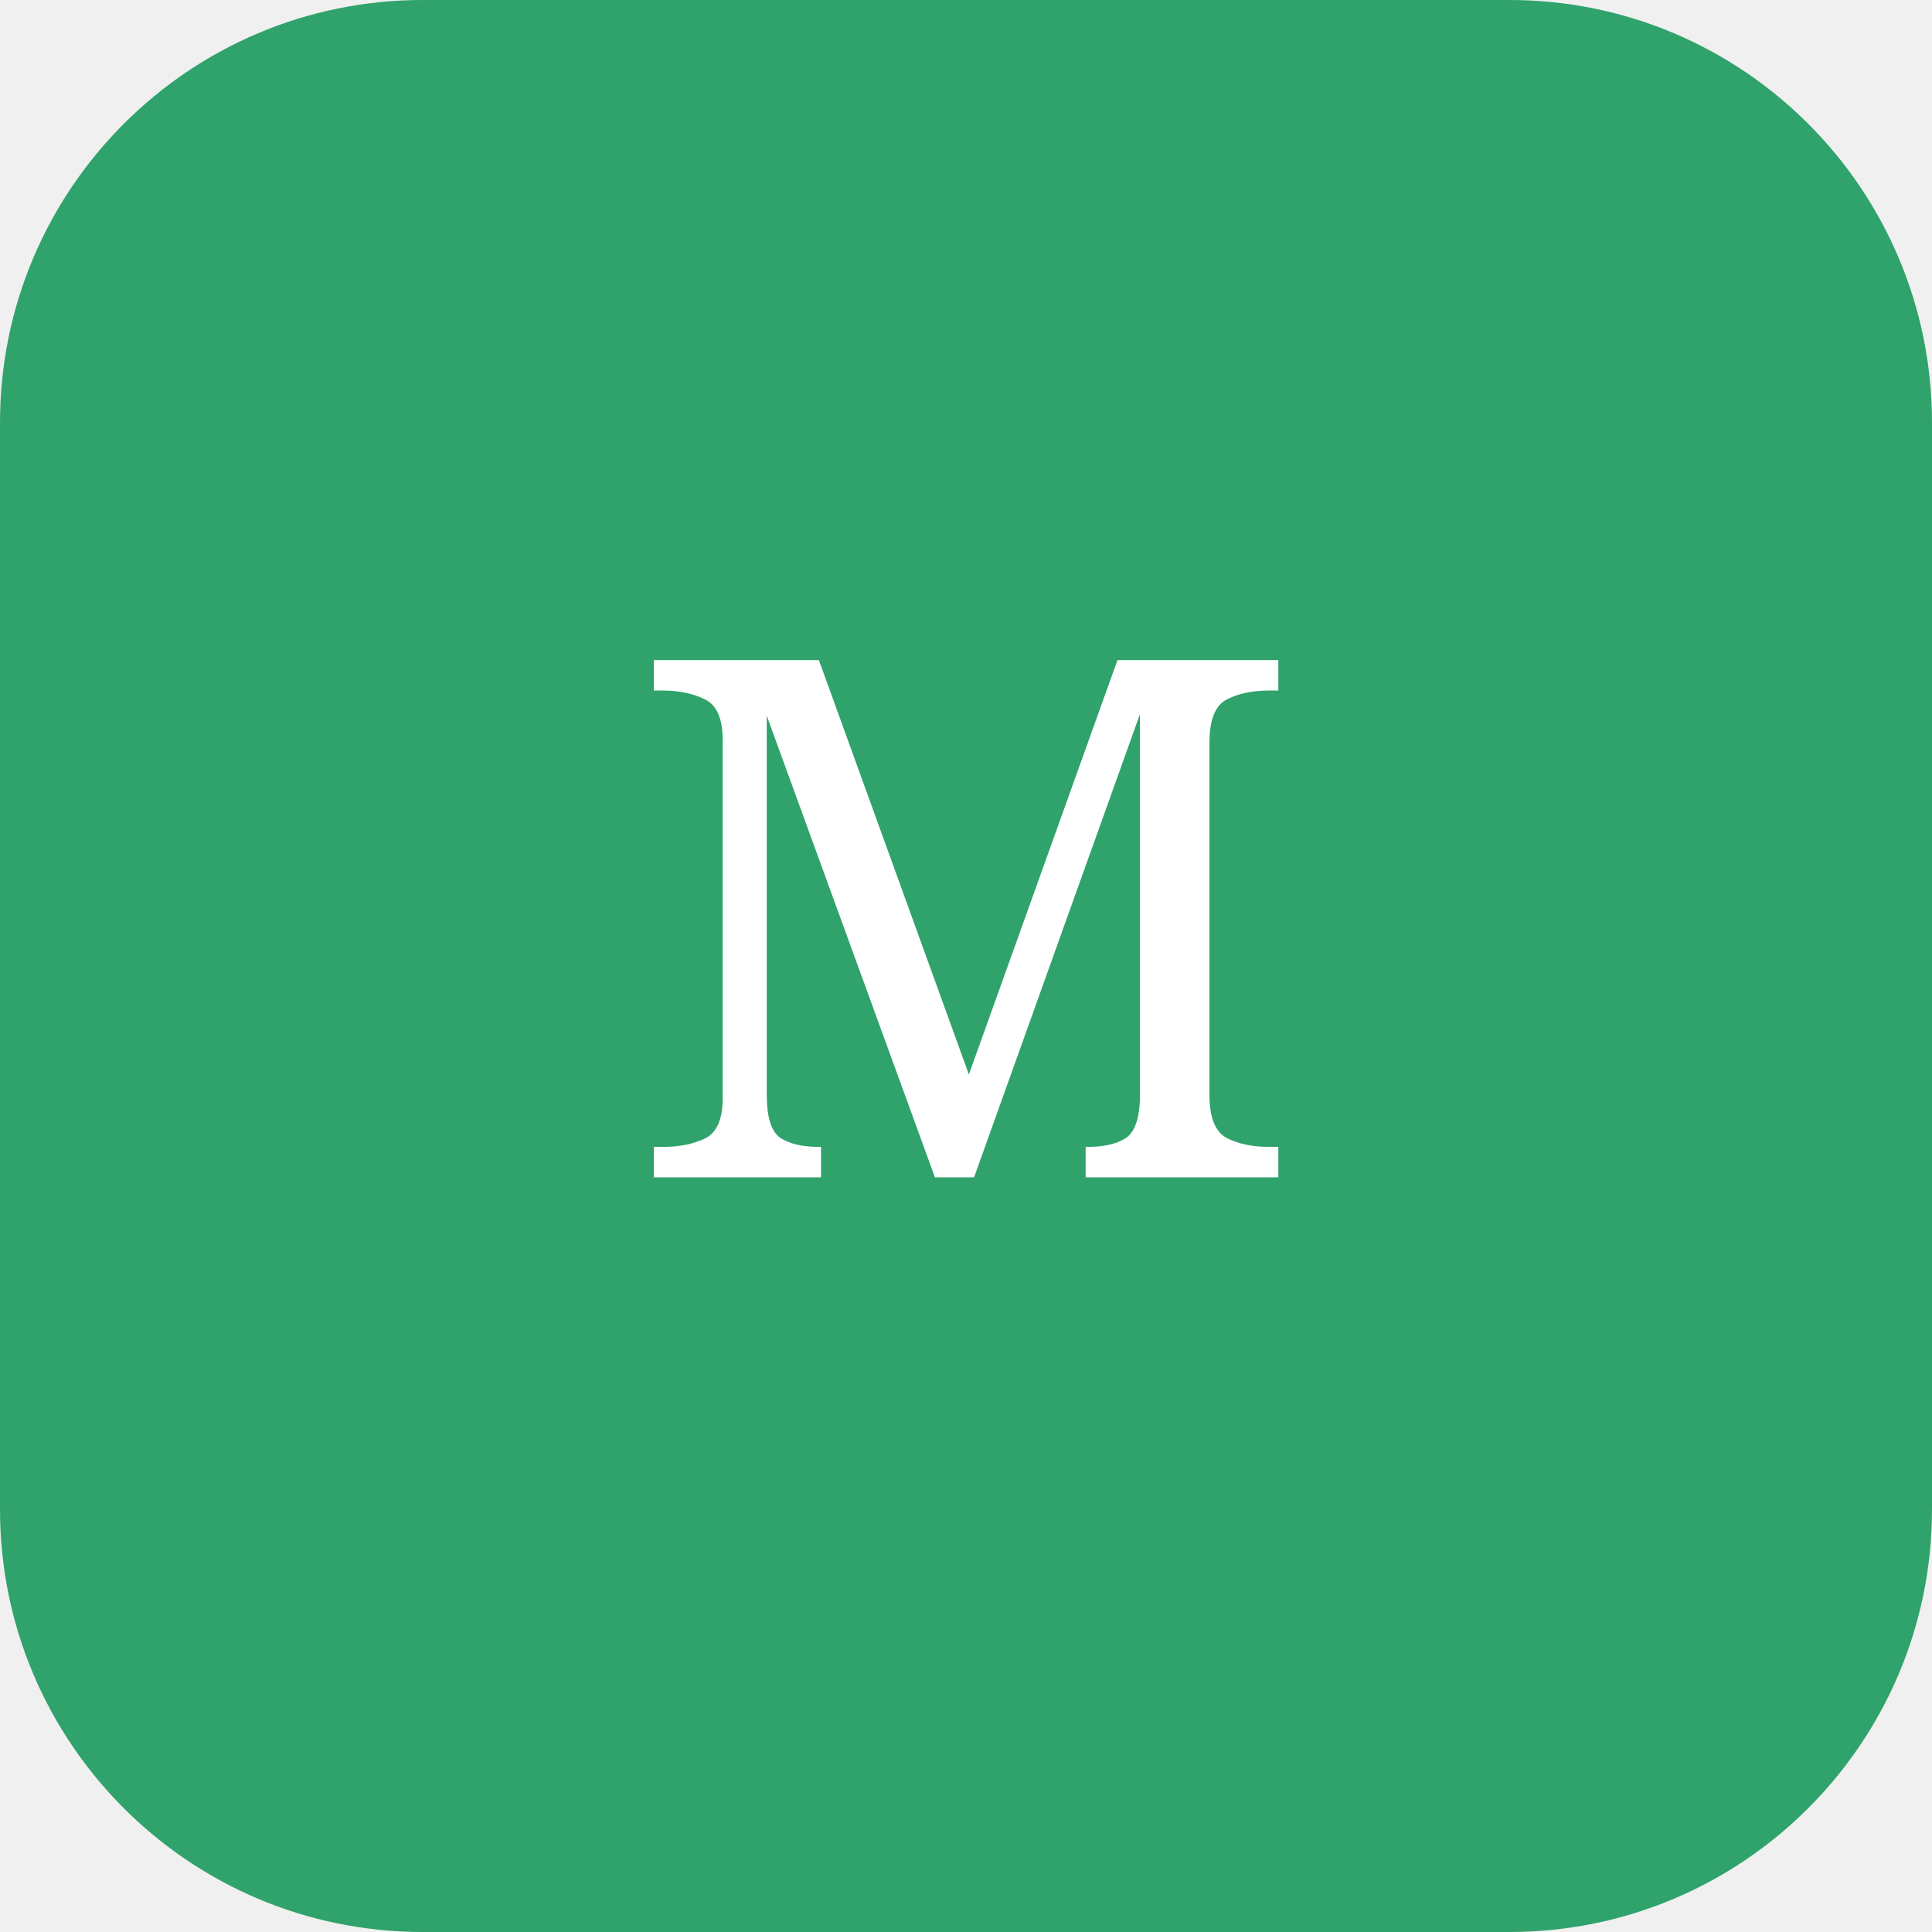
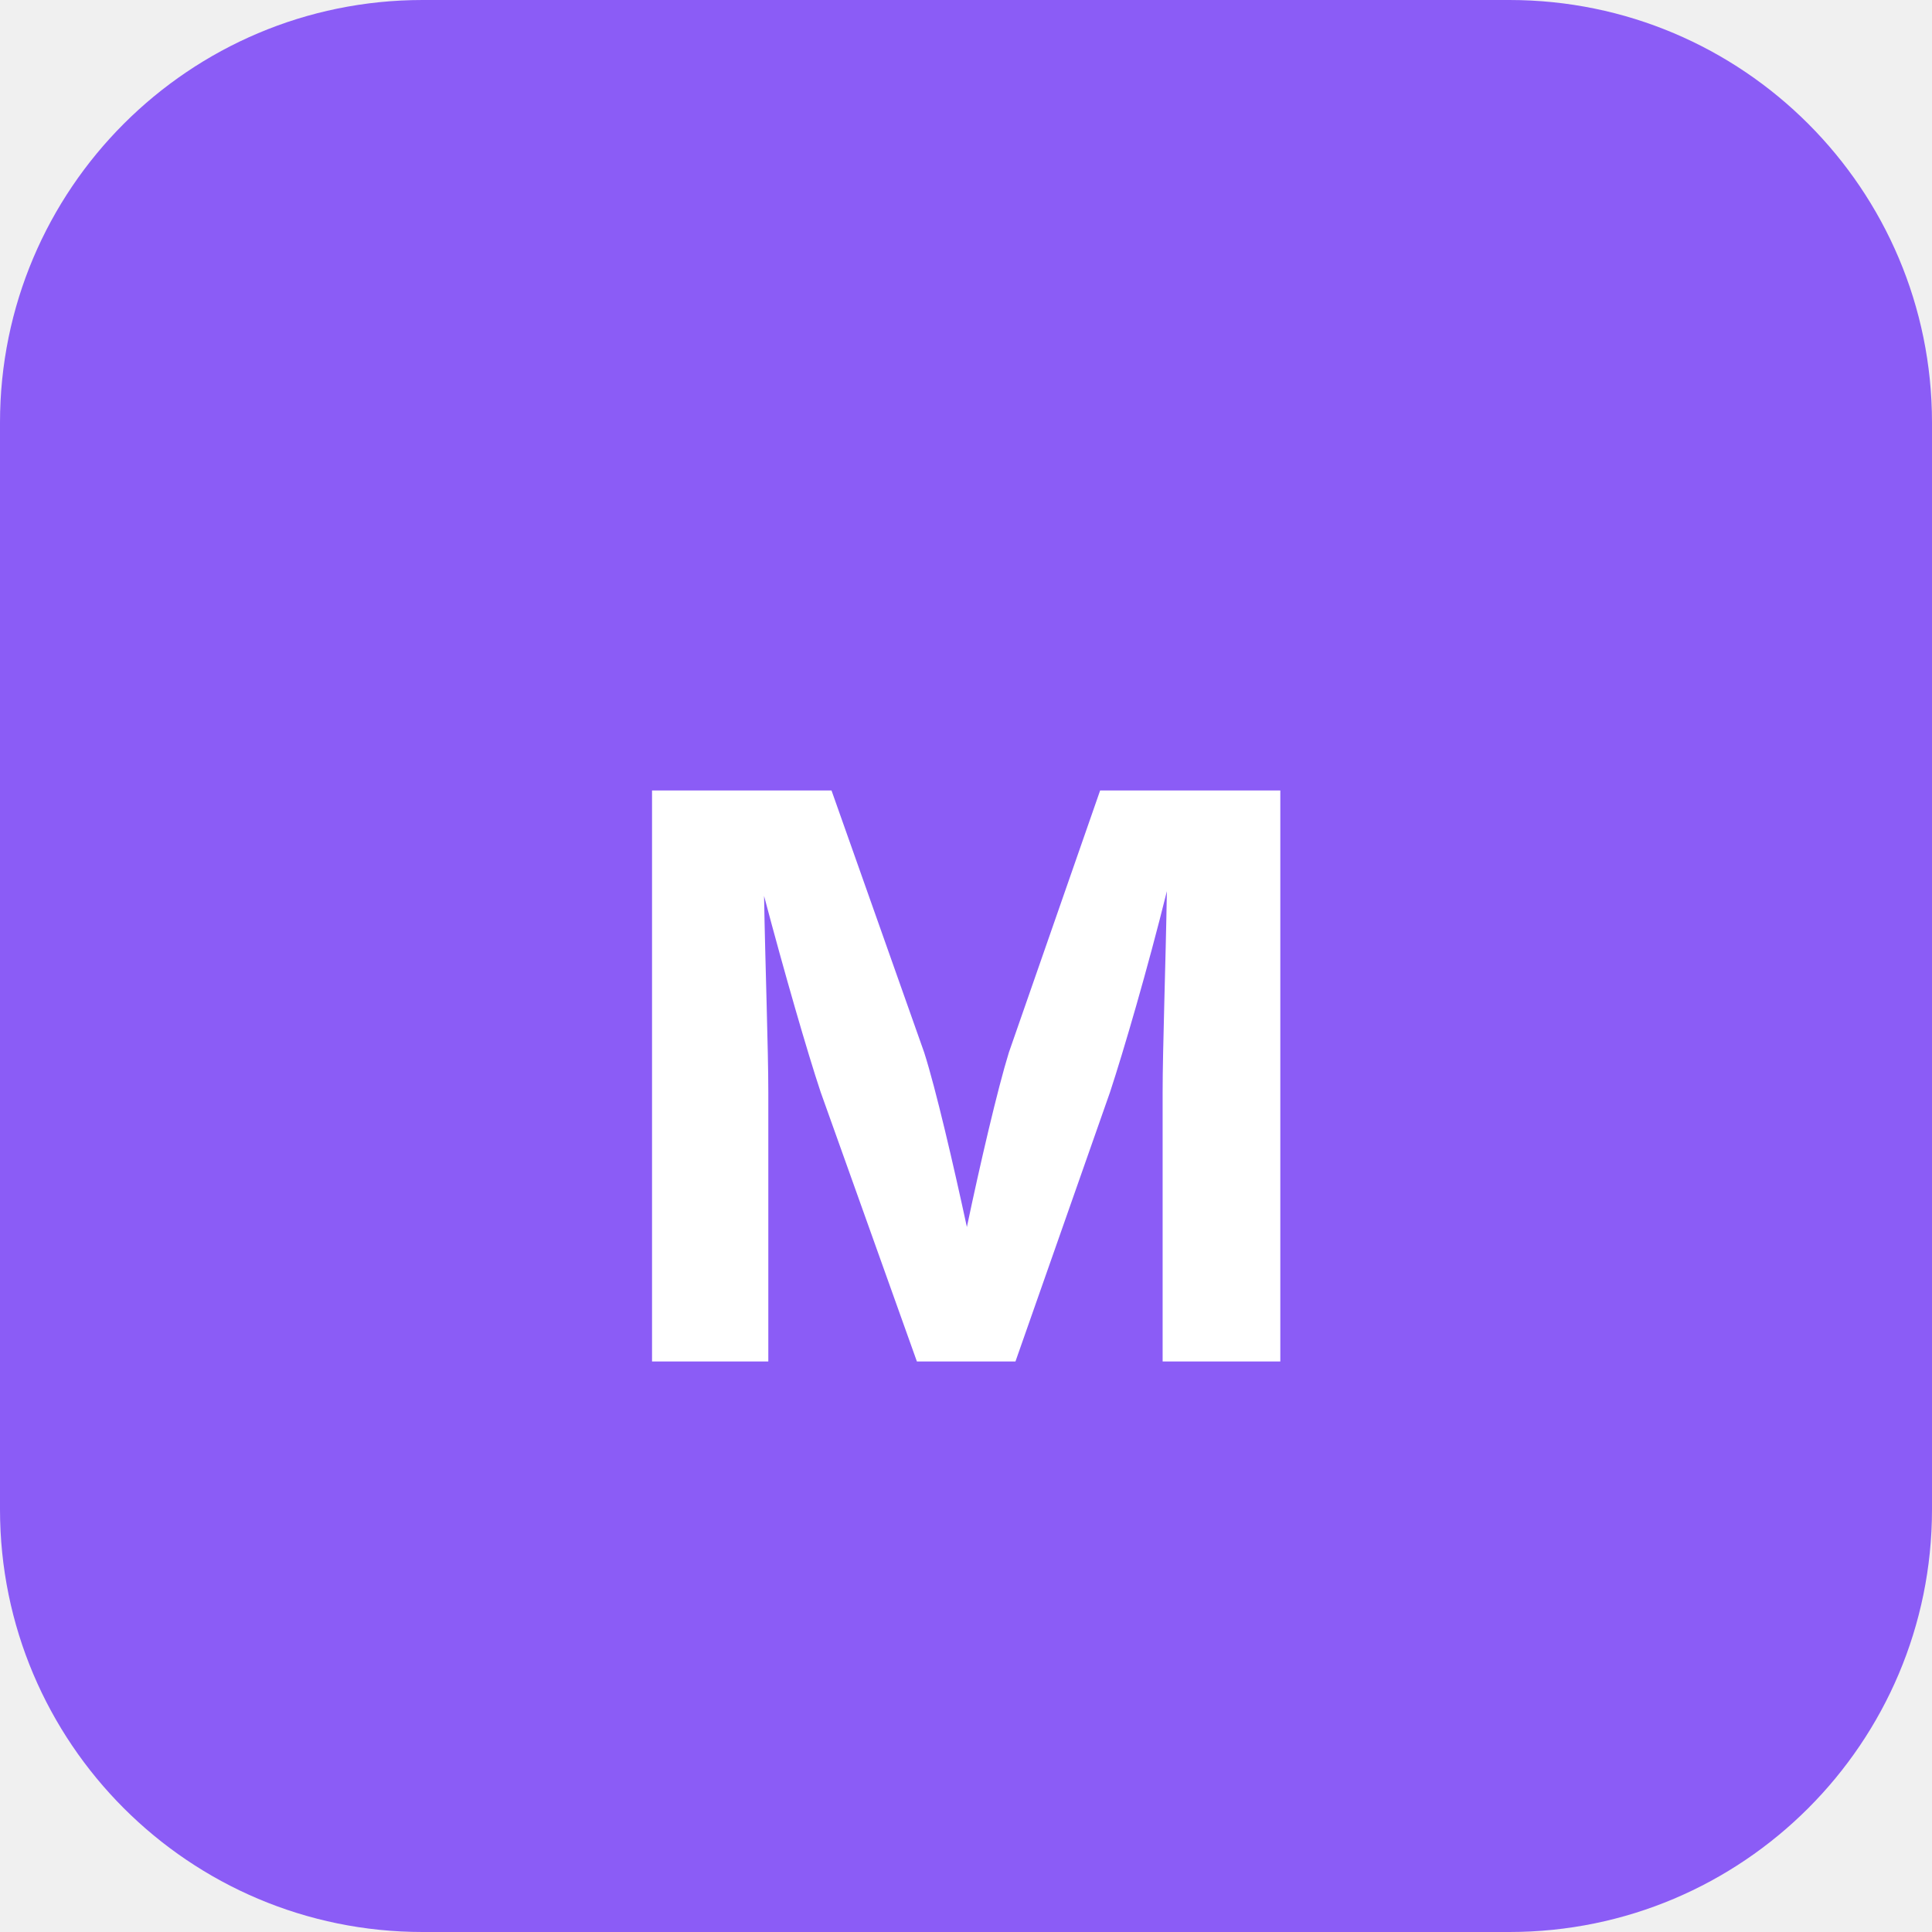
<svg xmlns="http://www.w3.org/2000/svg" viewBox="0 0 128 128">
-   <rect width="128" height="128" rx="28" fill="#2FA36B" />
-   <text x="64" y="78" text-anchor="middle" font-size="48" fill="white" font-family="Georgia, serif">М</text>
+   <rect width="128" height="128" rx="28" fill="#8B5CF6" />
+   <text x="64" y="90.2" text-anchor="middle" font-size="52" font-weight="700" fill="#ffffff" font-family="Inter, Arial, sans-serif" letter-spacing="1">М</text>
</svg>
